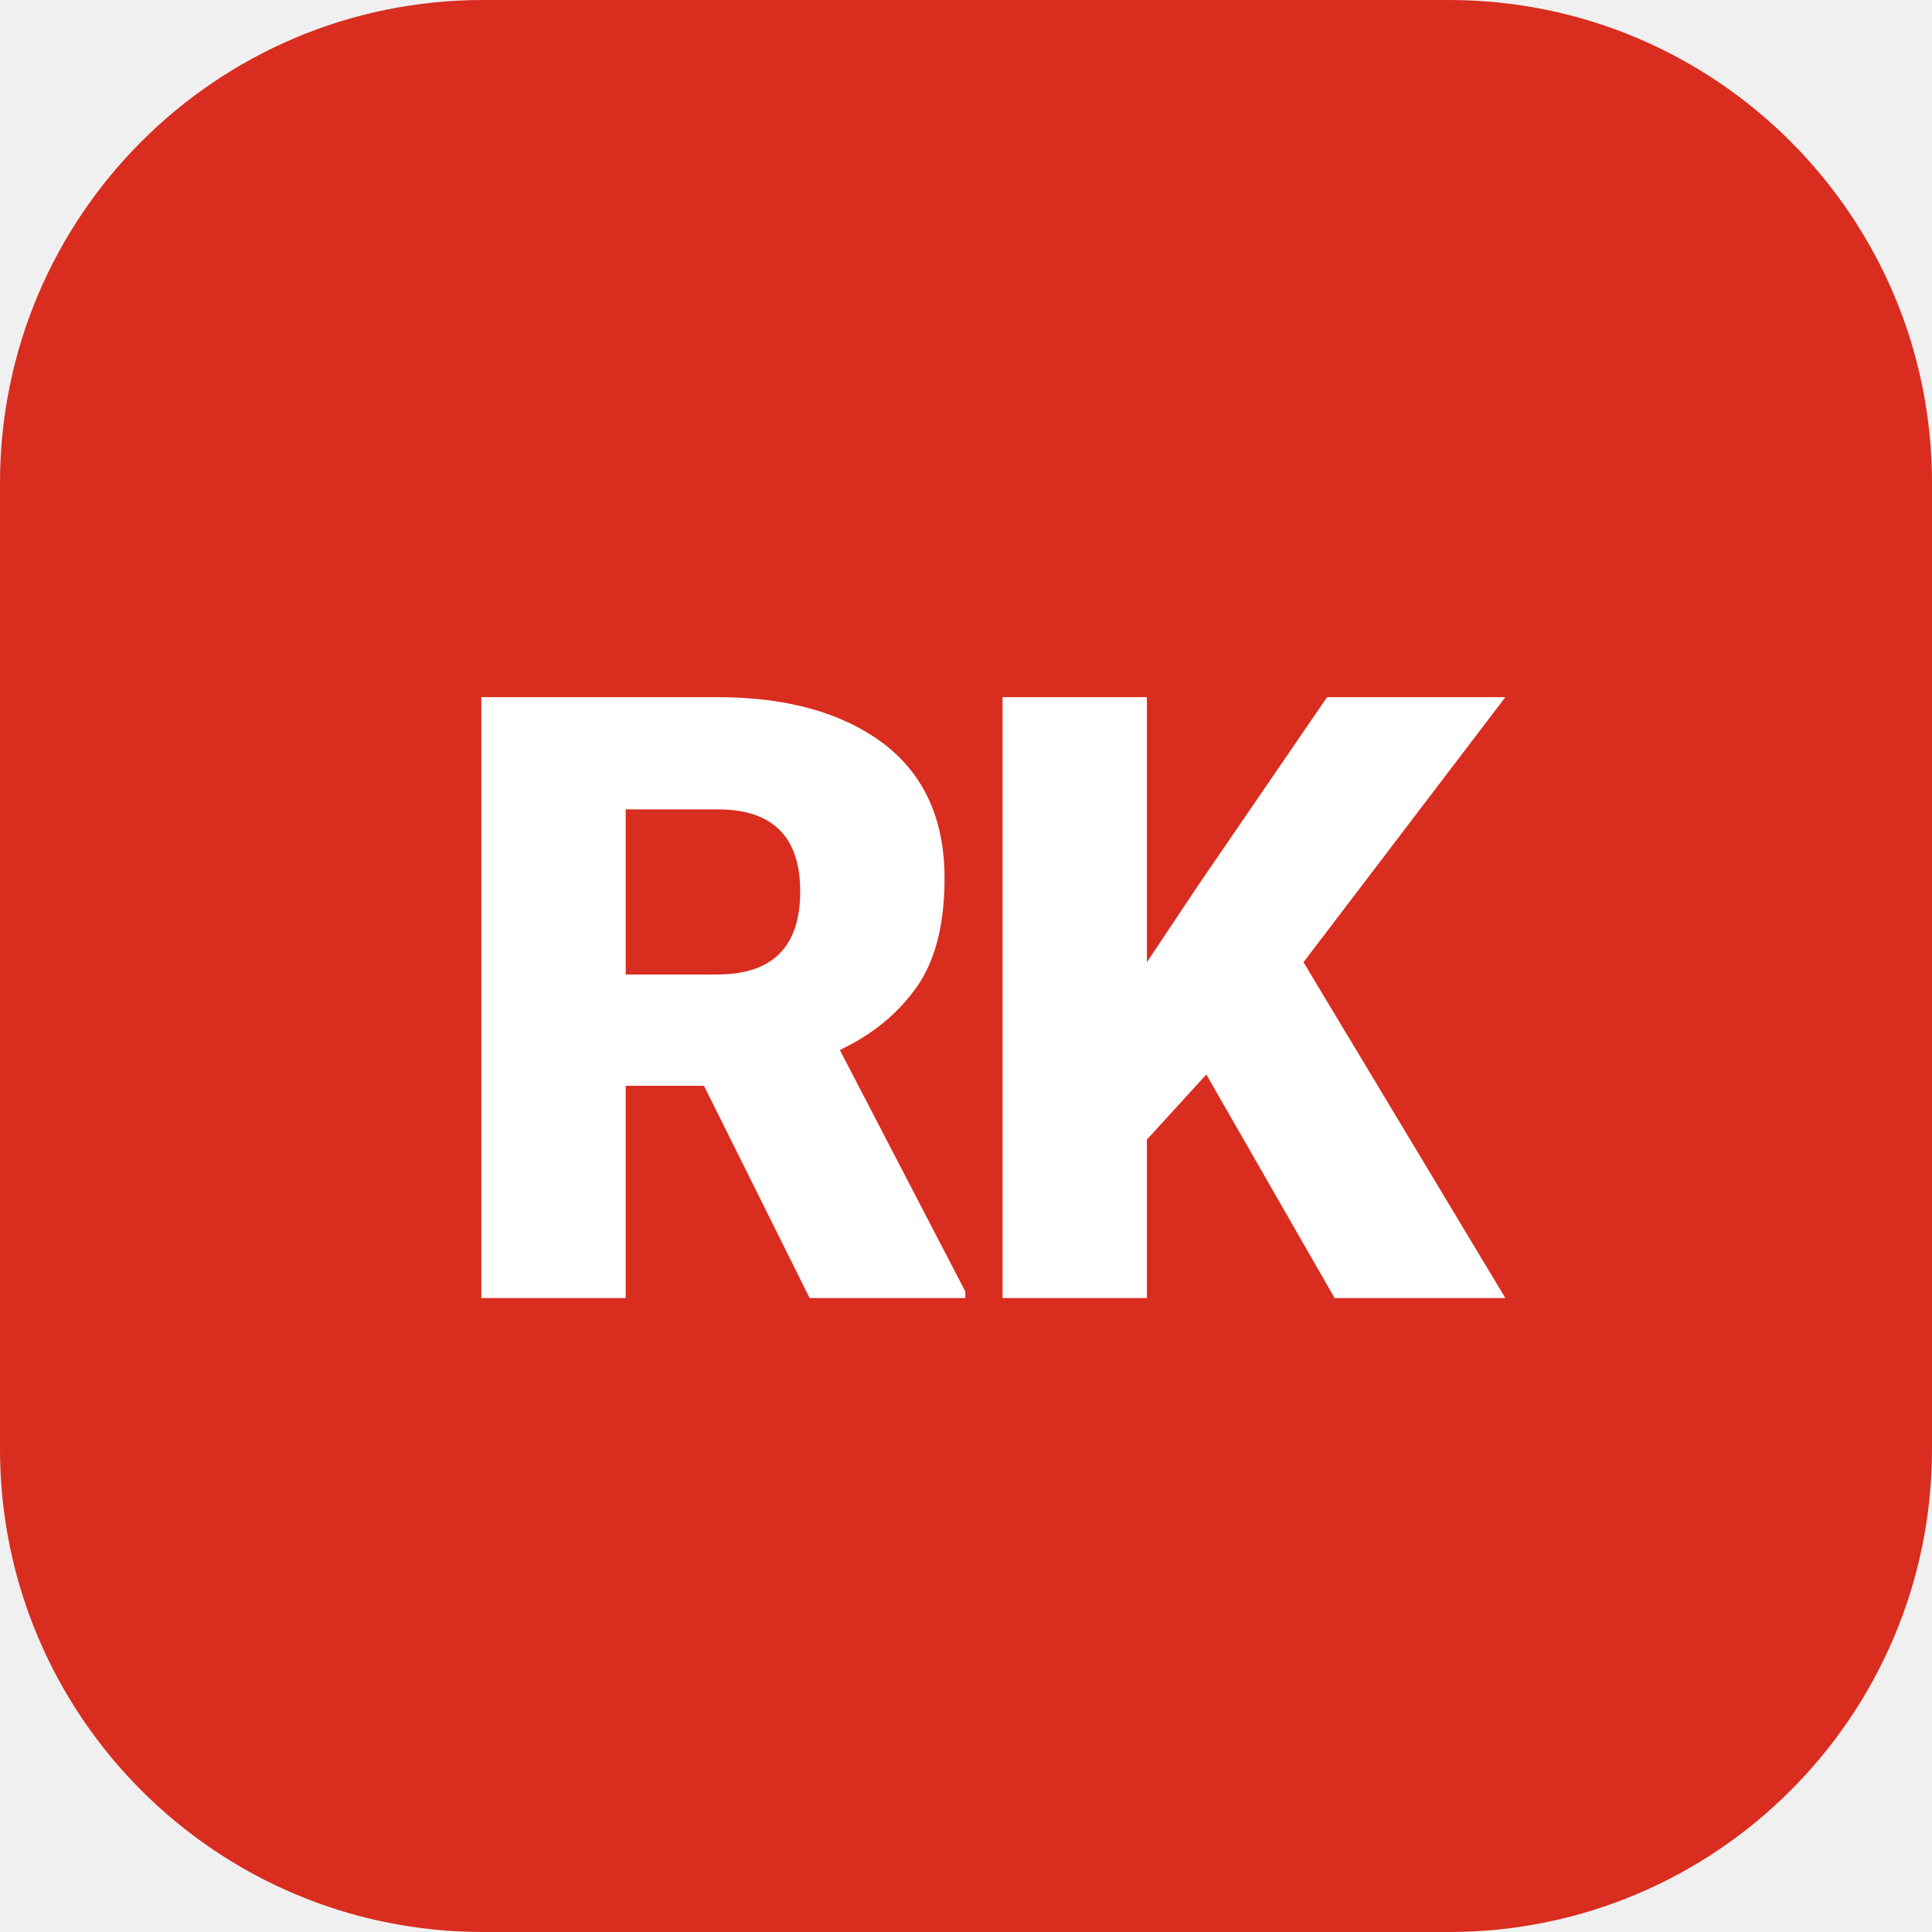
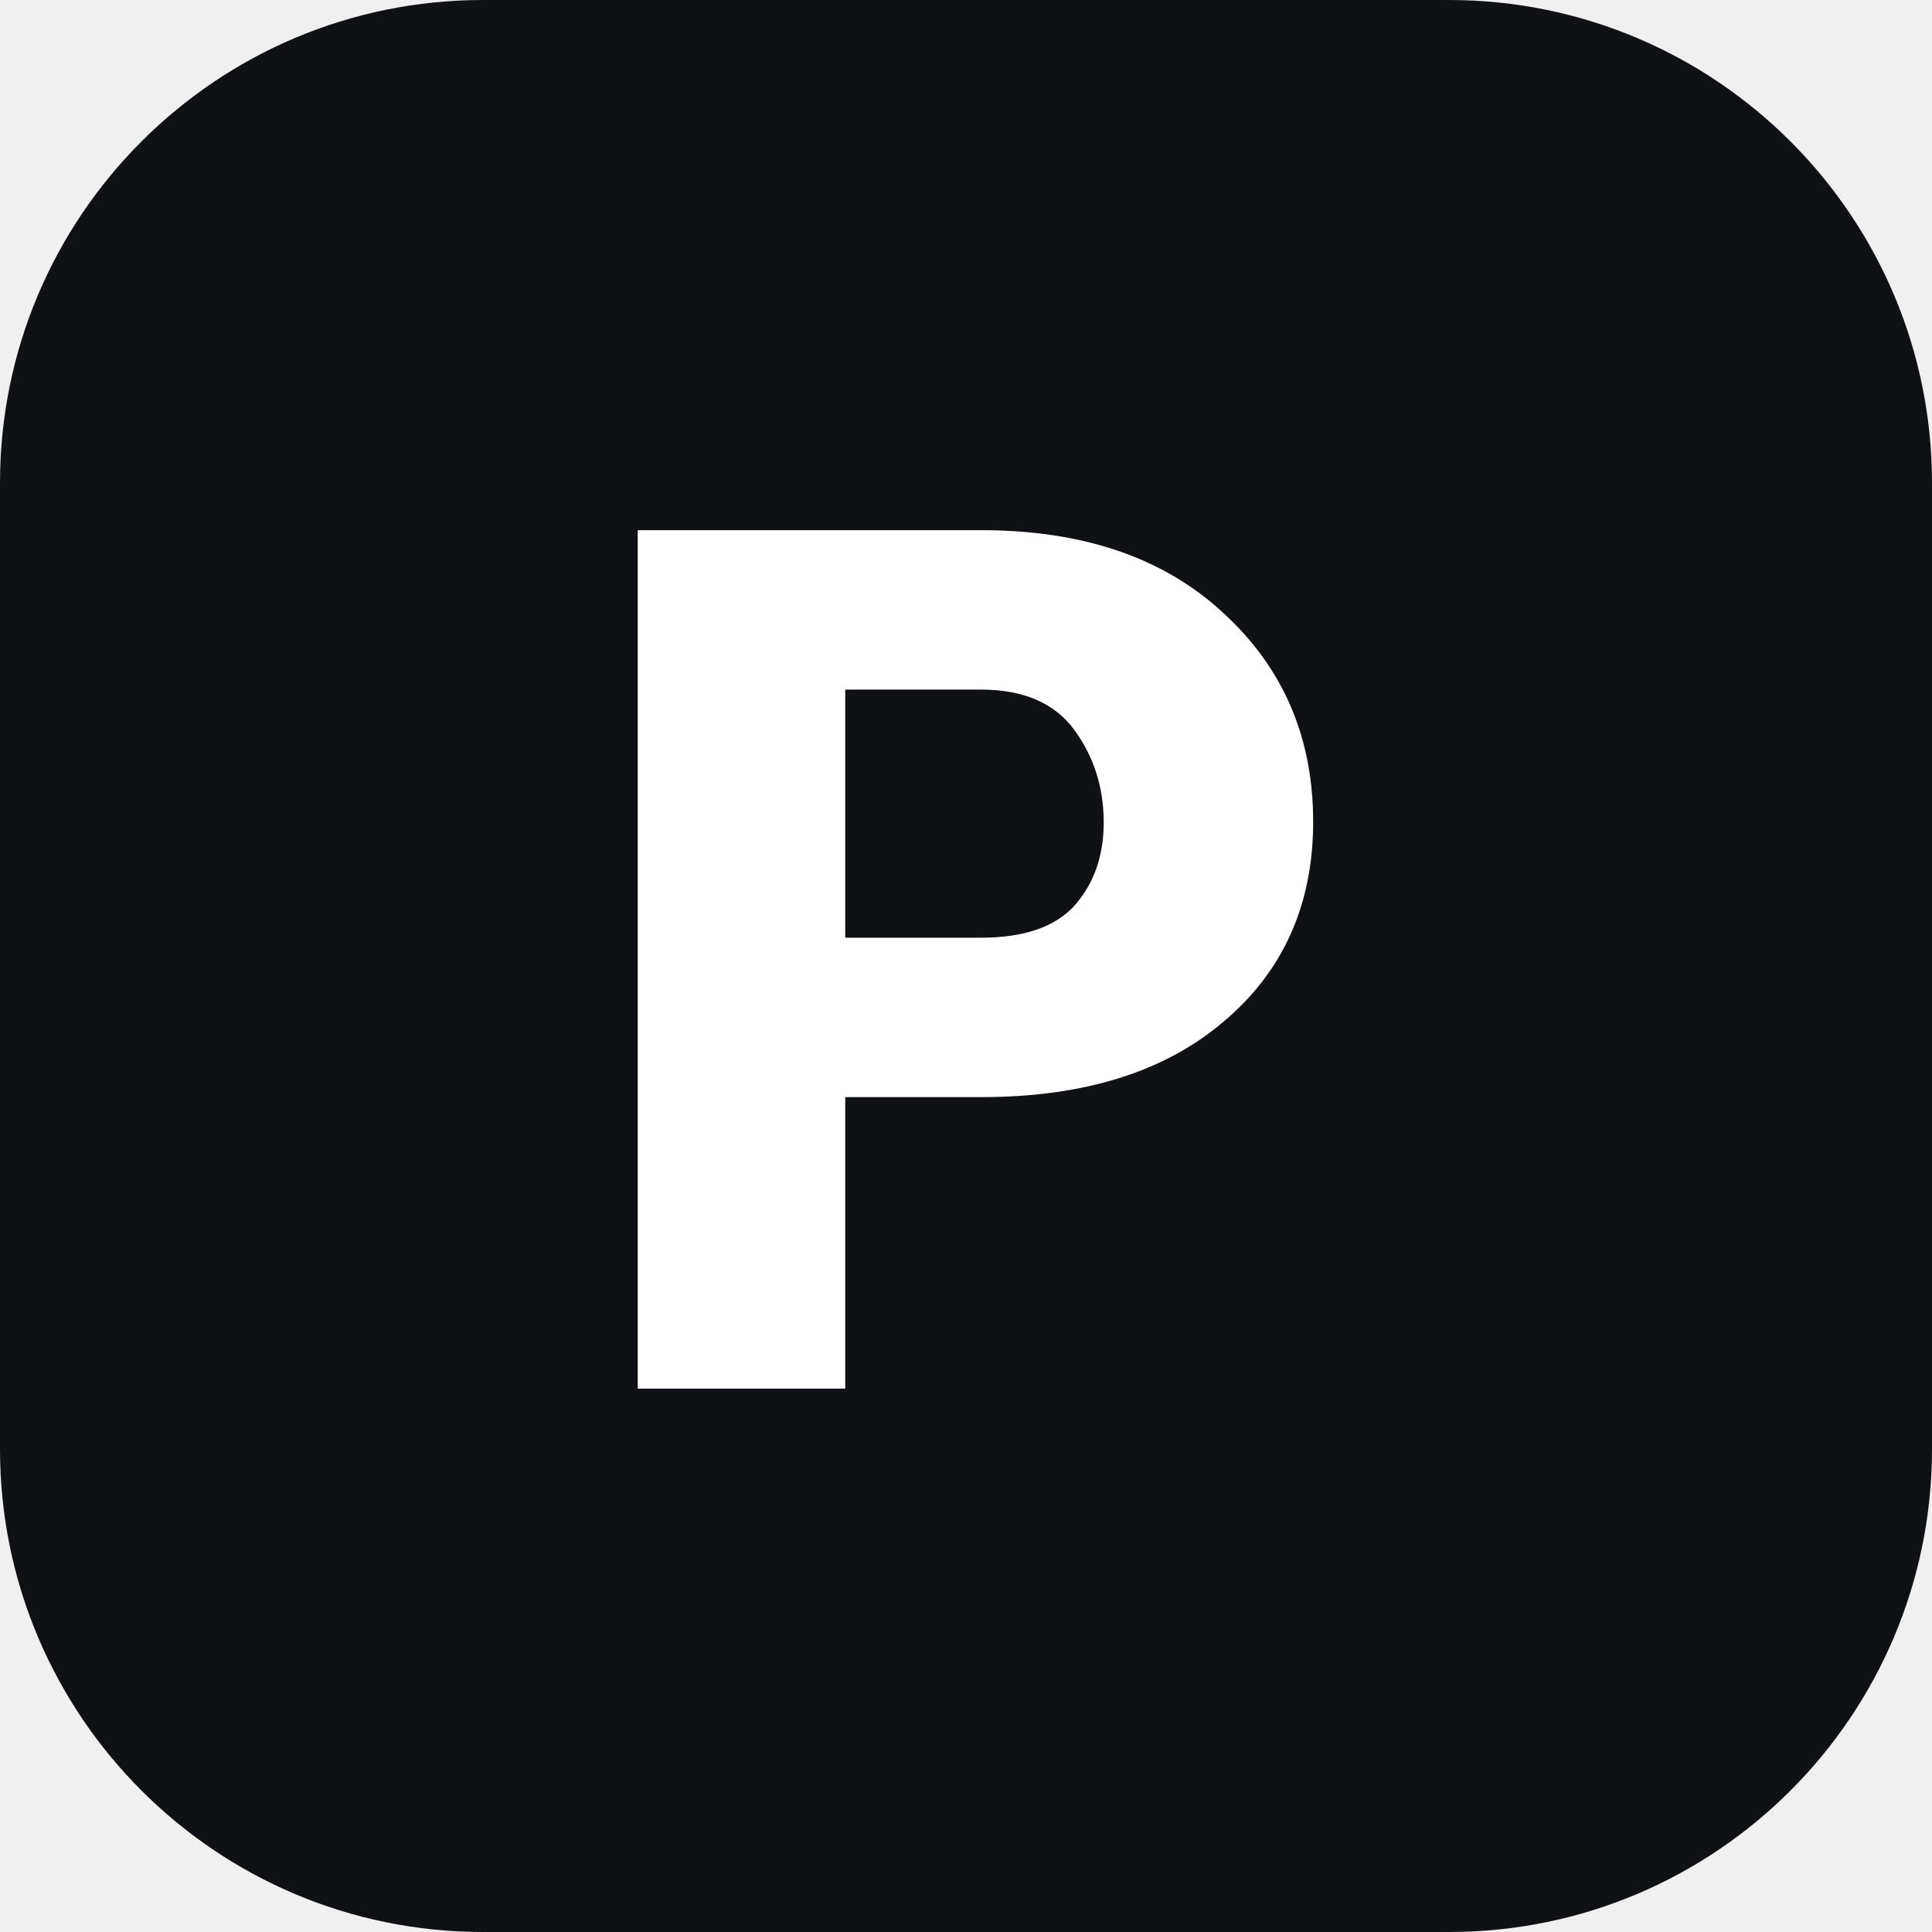
<svg xmlns="http://www.w3.org/2000/svg" viewBox="0 0 32 32" width="32" height="32">
-   <rect width="32" height="32" rx="8" fill="#D92D20" />
-   <text x="16" y="21.5" text-anchor="middle" font-family="system-ui, -apple-system, Segoe UI, Roboto, Arial, sans-serif" font-size="14" font-weight="800" fill="#FFFFFF" letter-spacing="-0.5">RK</text>
+   <rect width="32" height="32" rx="8" fill="#0F1115" />
+   <text x="16" y="23" text-anchor="middle" font-family="system-ui, -apple-system, Segoe UI, Roboto, Arial, sans-serif" font-size="20" font-weight="800" fill="#FFFFFF">P</text>
</svg>
